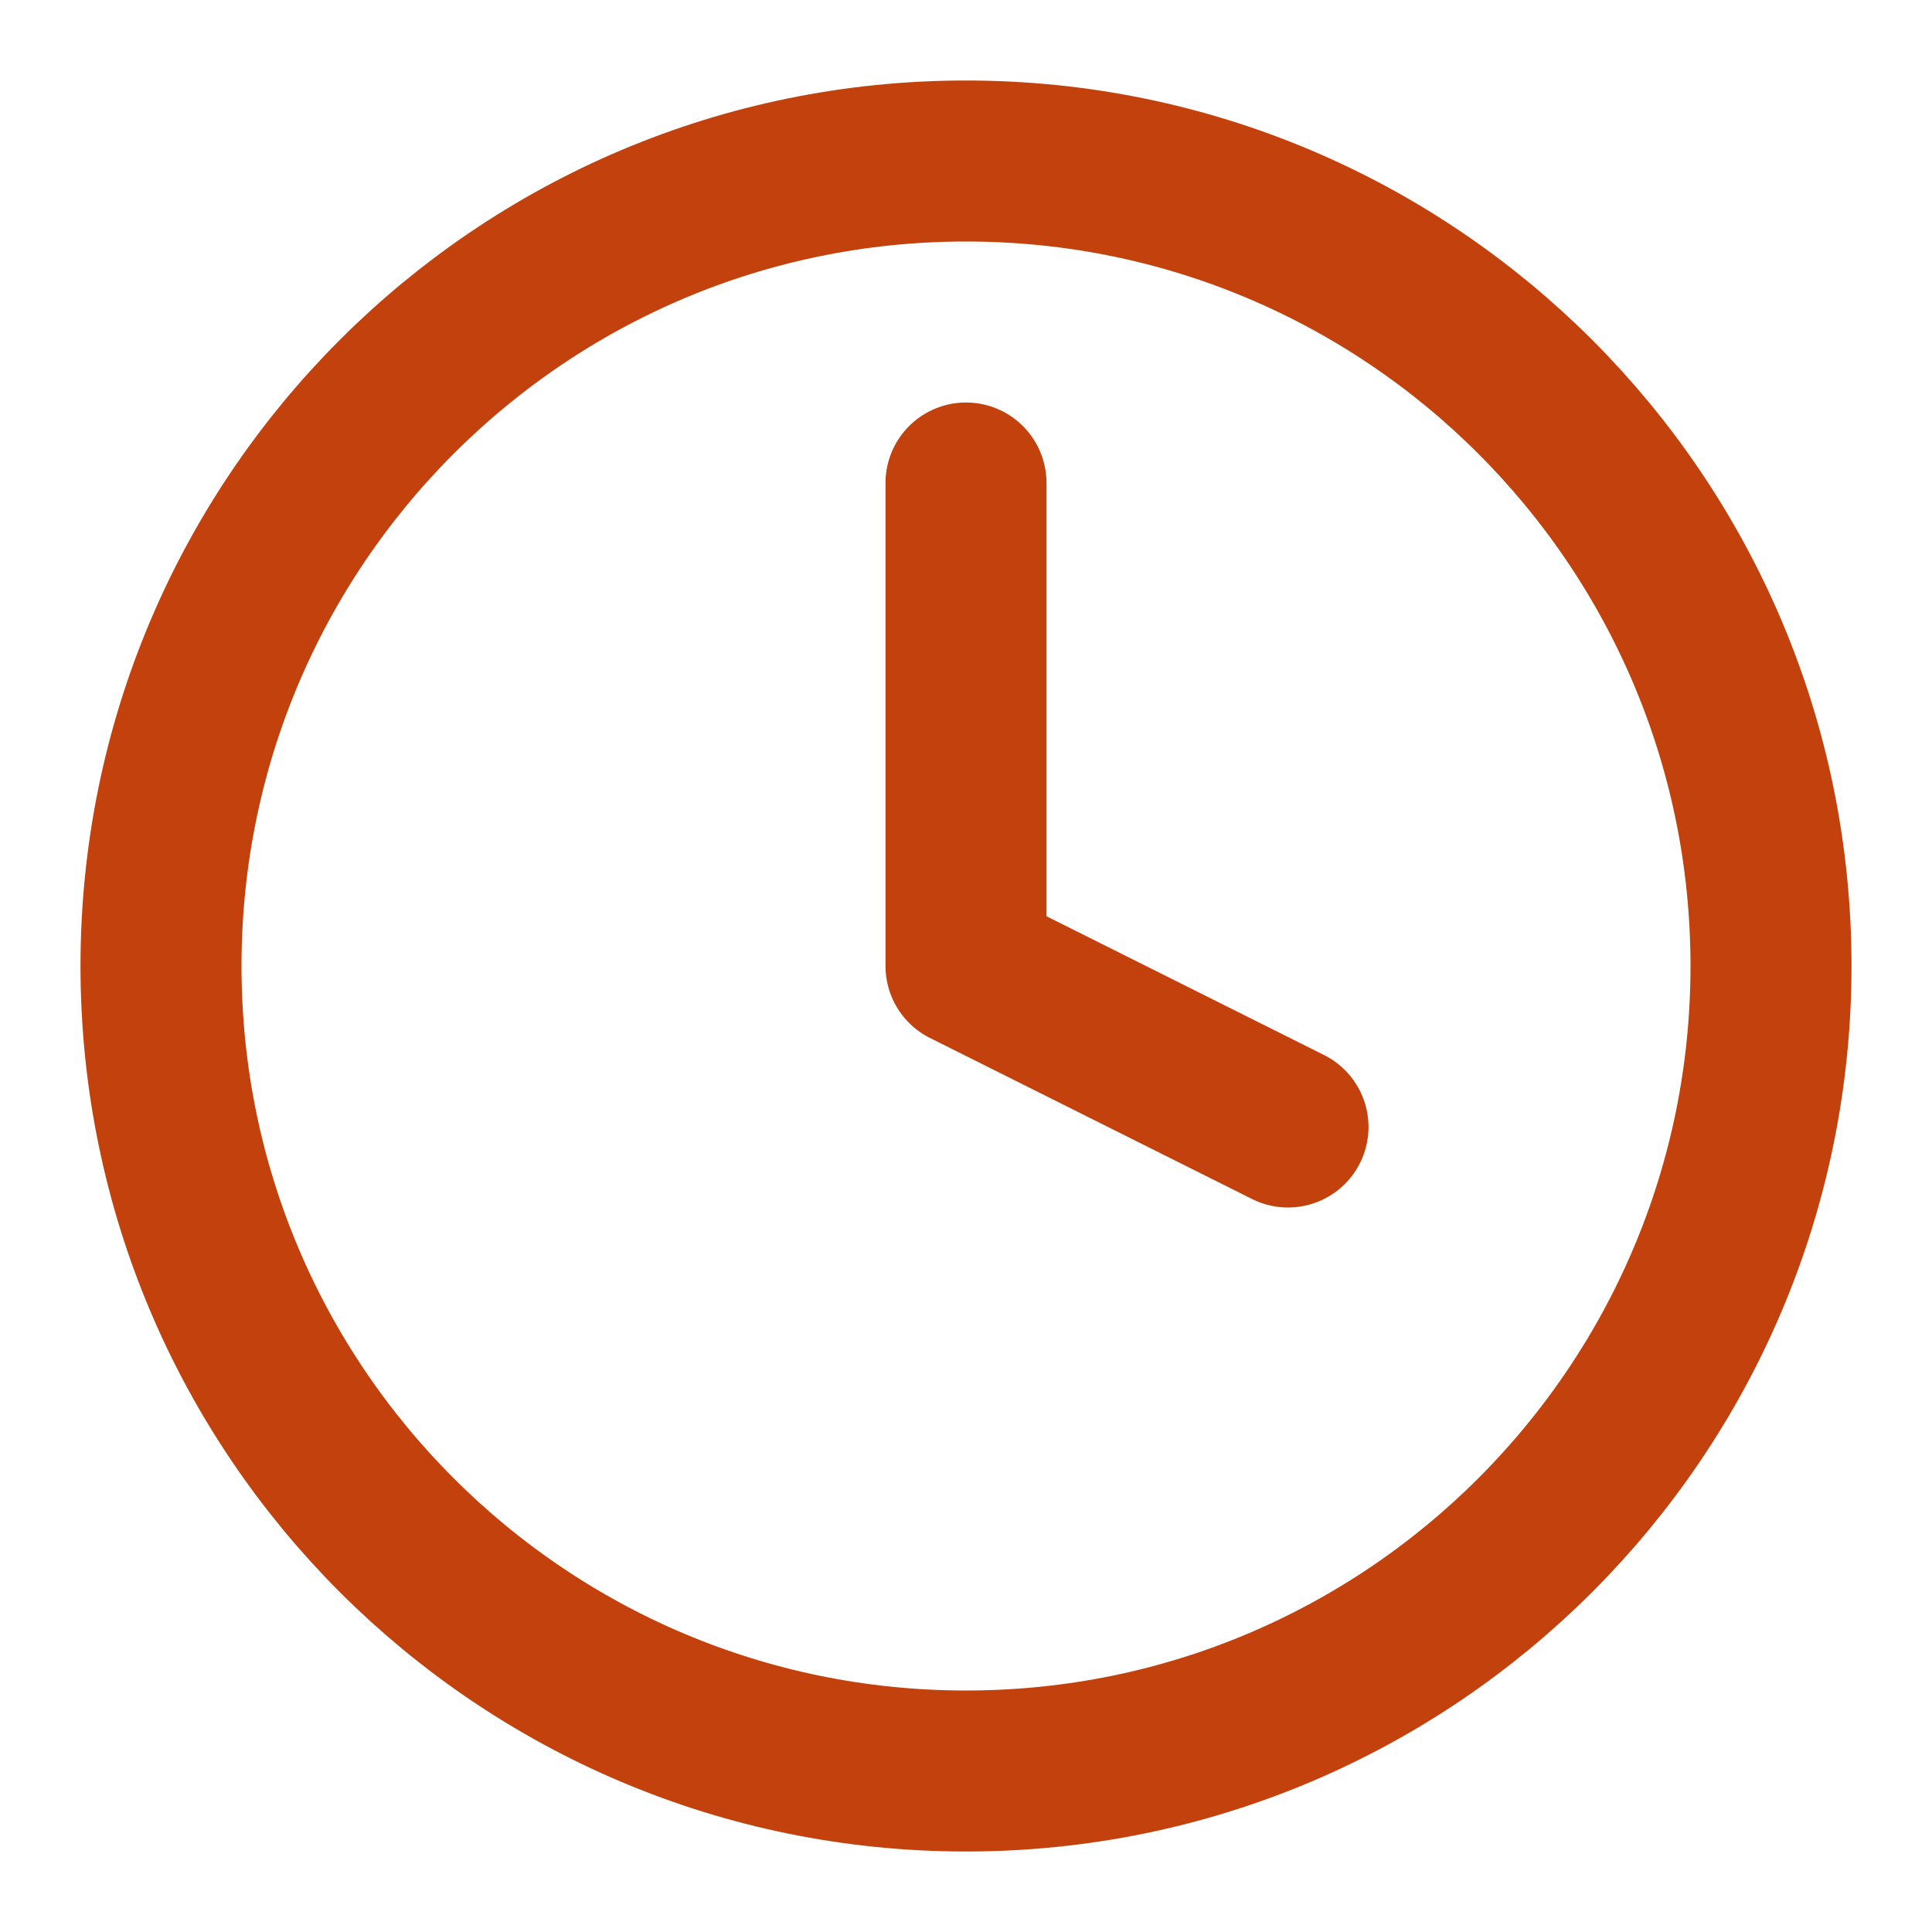
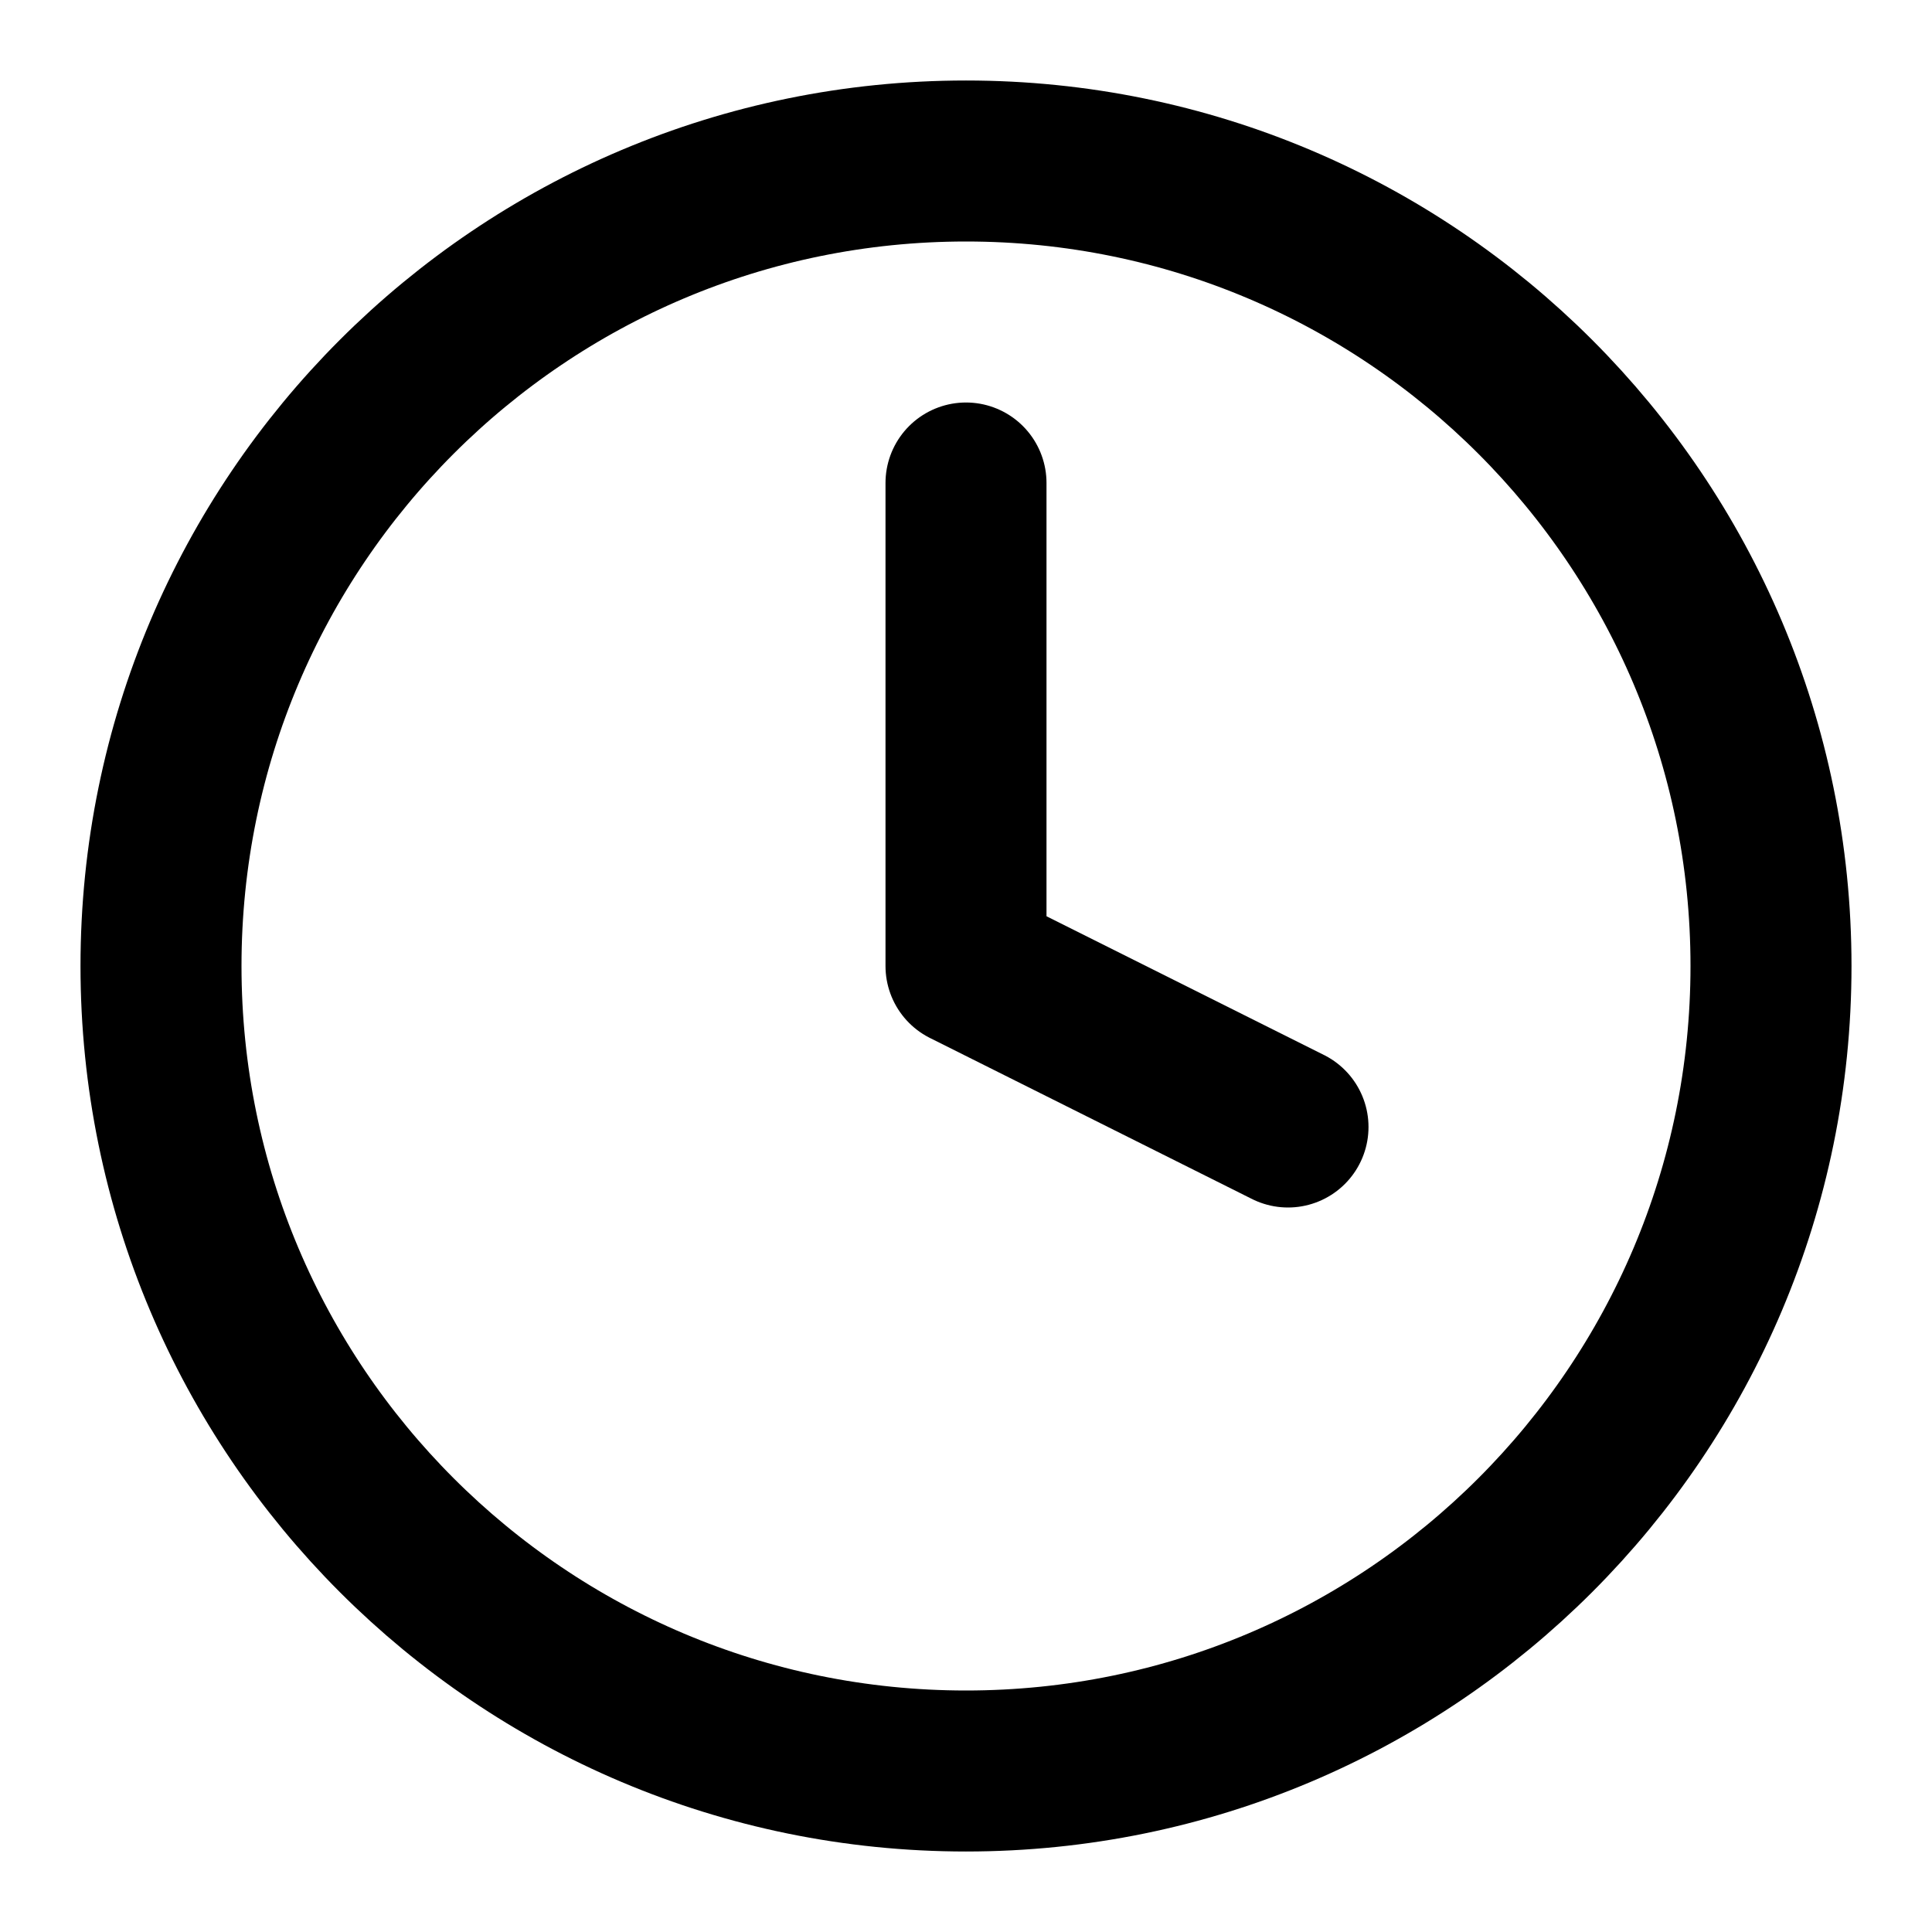
- <svg xmlns="http://www.w3.org/2000/svg" width="24" height="24" viewBox="0 0 24 24" fill="none" stroke="#c2410c" stroke-width="2" stroke-linecap="round" stroke-linejoin="round" aria-hidden="true">
+ <svg xmlns="http://www.w3.org/2000/svg" width="24" height="24" viewBox="0 0 24 24" fill="none" stroke="currentColor" stroke-width="2" stroke-linecap="round" stroke-linejoin="round" aria-hidden="true">
  <path d="M12 6v6l4 2" />
  <circle cx="12" cy="12" r="10" />
</svg>
